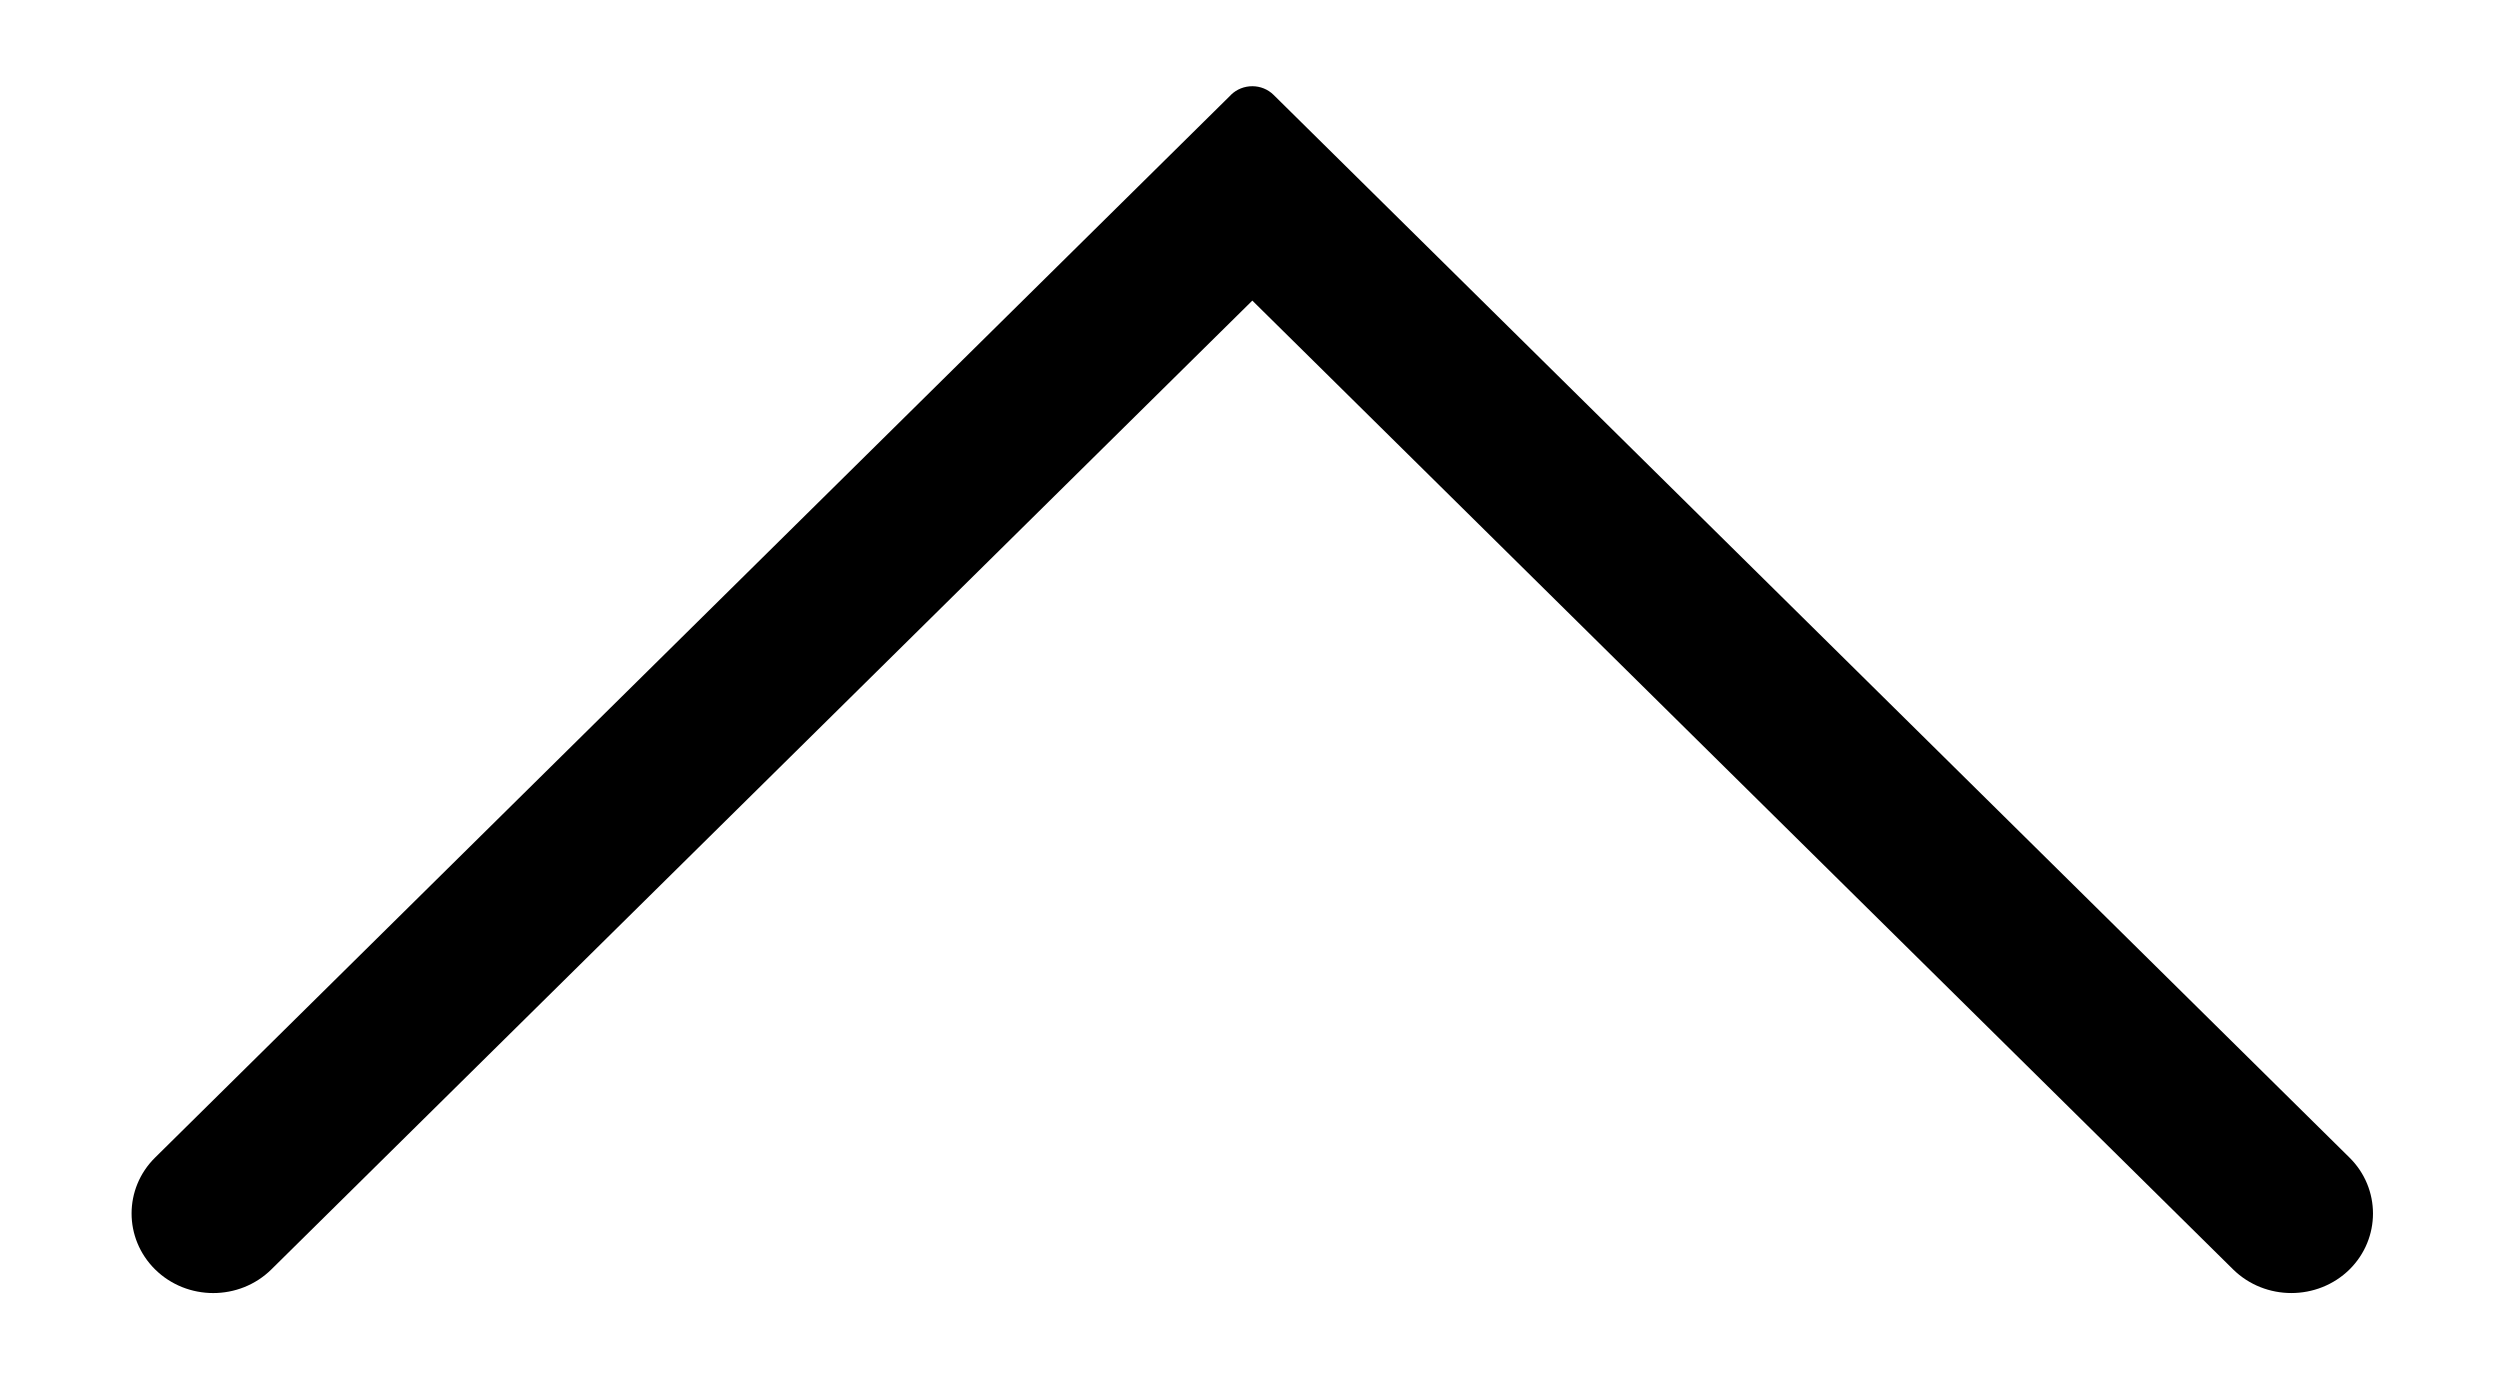
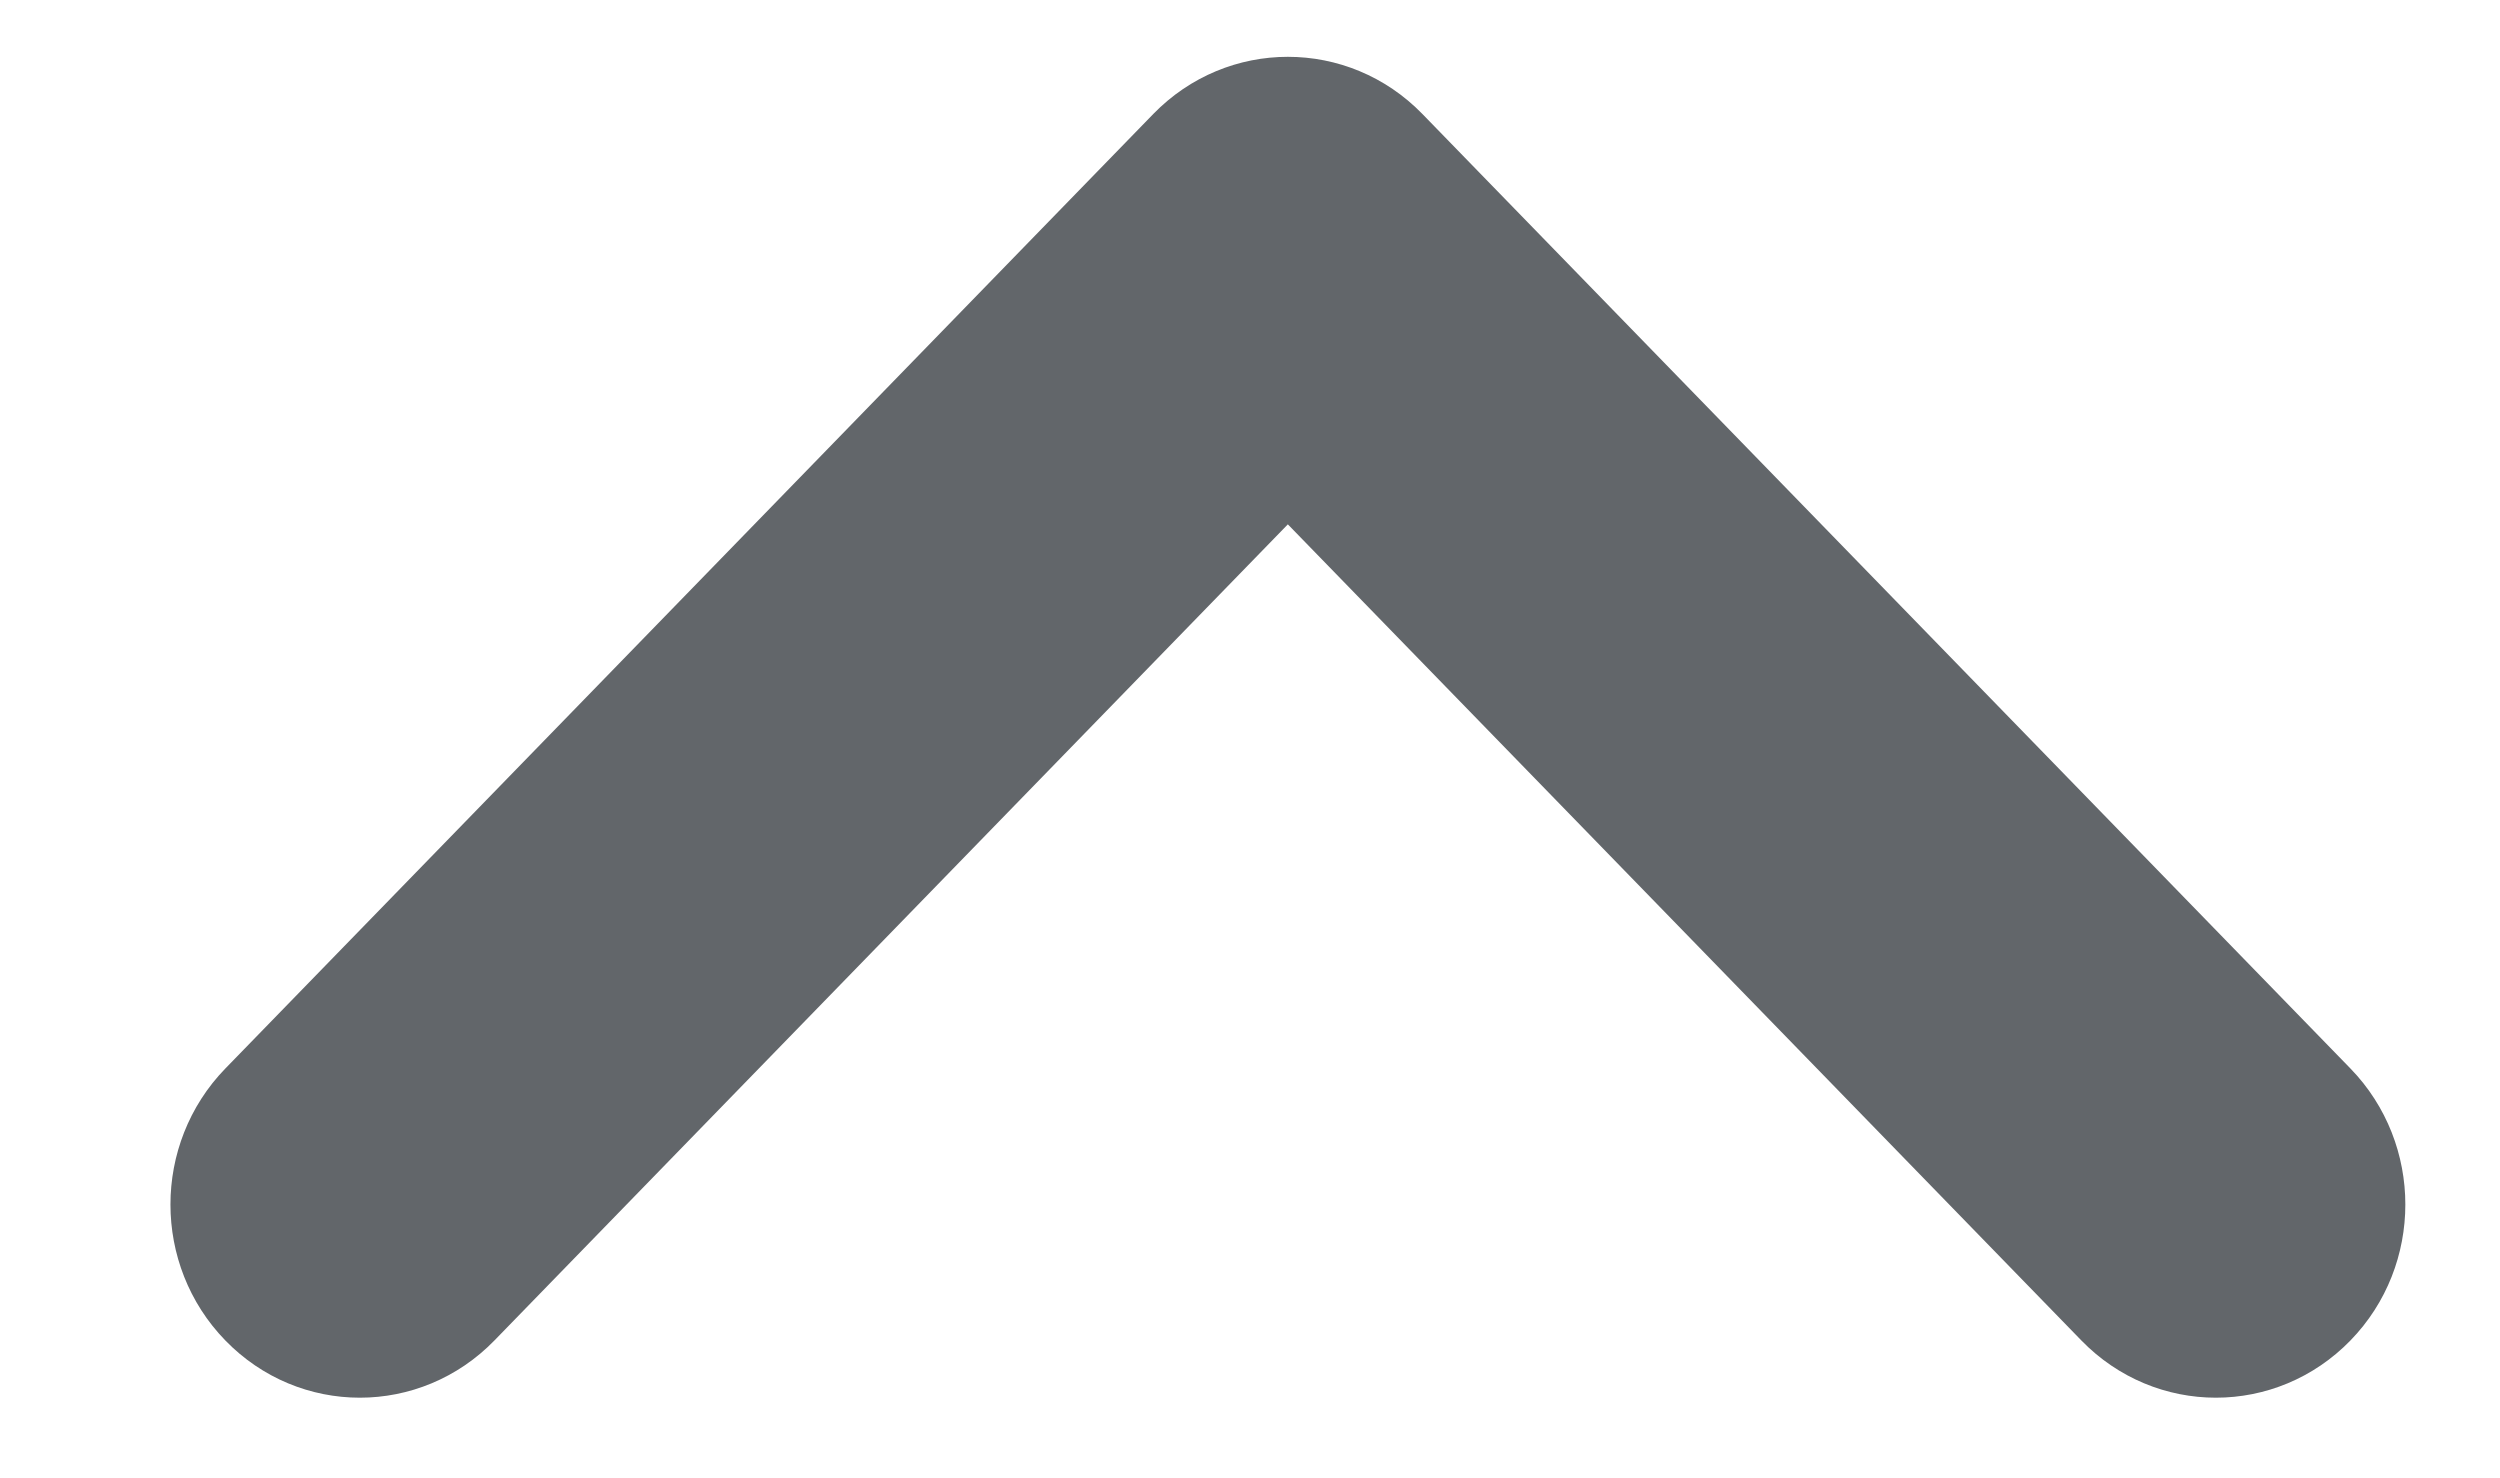
- <svg xmlns="http://www.w3.org/2000/svg" viewBox="0 0 29 16" fill="currentColor">
-   <path d="M14.774 1.101L14.774 1.101C14.639 0.967 14.416 0.966 14.278 1.101C14.278 1.101 14.278 1.101 14.278 1.102L1.799 13.428L1.799 13.428C1.436 13.786 1.435 14.365 1.799 14.725C2.17 15.091 2.777 15.091 3.148 14.725C3.148 14.725 3.148 14.725 3.148 14.725L13.824 4.181L14.527 3.487L15.23 4.181L25.903 14.724C25.903 14.725 25.904 14.725 25.904 14.725C26.276 15.091 26.884 15.09 27.254 14.726C27.618 14.366 27.617 13.786 27.254 13.428L27.254 13.428L14.774 1.101Z" stroke="" fill="currentColor" stroke-width="2" />
+ <svg xmlns="http://www.w3.org/2000/svg" width="22" height="13" viewBox="0 0 22 13" fill="none">
+   <path fill-rule="evenodd" clip-rule="evenodd" d="M10.508 1.351C10.964 0.883 11.703 0.883 12.158 1.351L20.325 9.751C20.781 10.22 20.781 10.98 20.325 11.448C19.869 11.917 19.131 11.917 18.675 11.448L11.333 3.897L3.992 11.448C3.536 11.917 2.797 11.917 2.342 11.448C1.886 10.98 1.886 10.22 2.342 9.751L10.508 1.351Z" fill="#62666A" stroke="#62666A" />
</svg>
